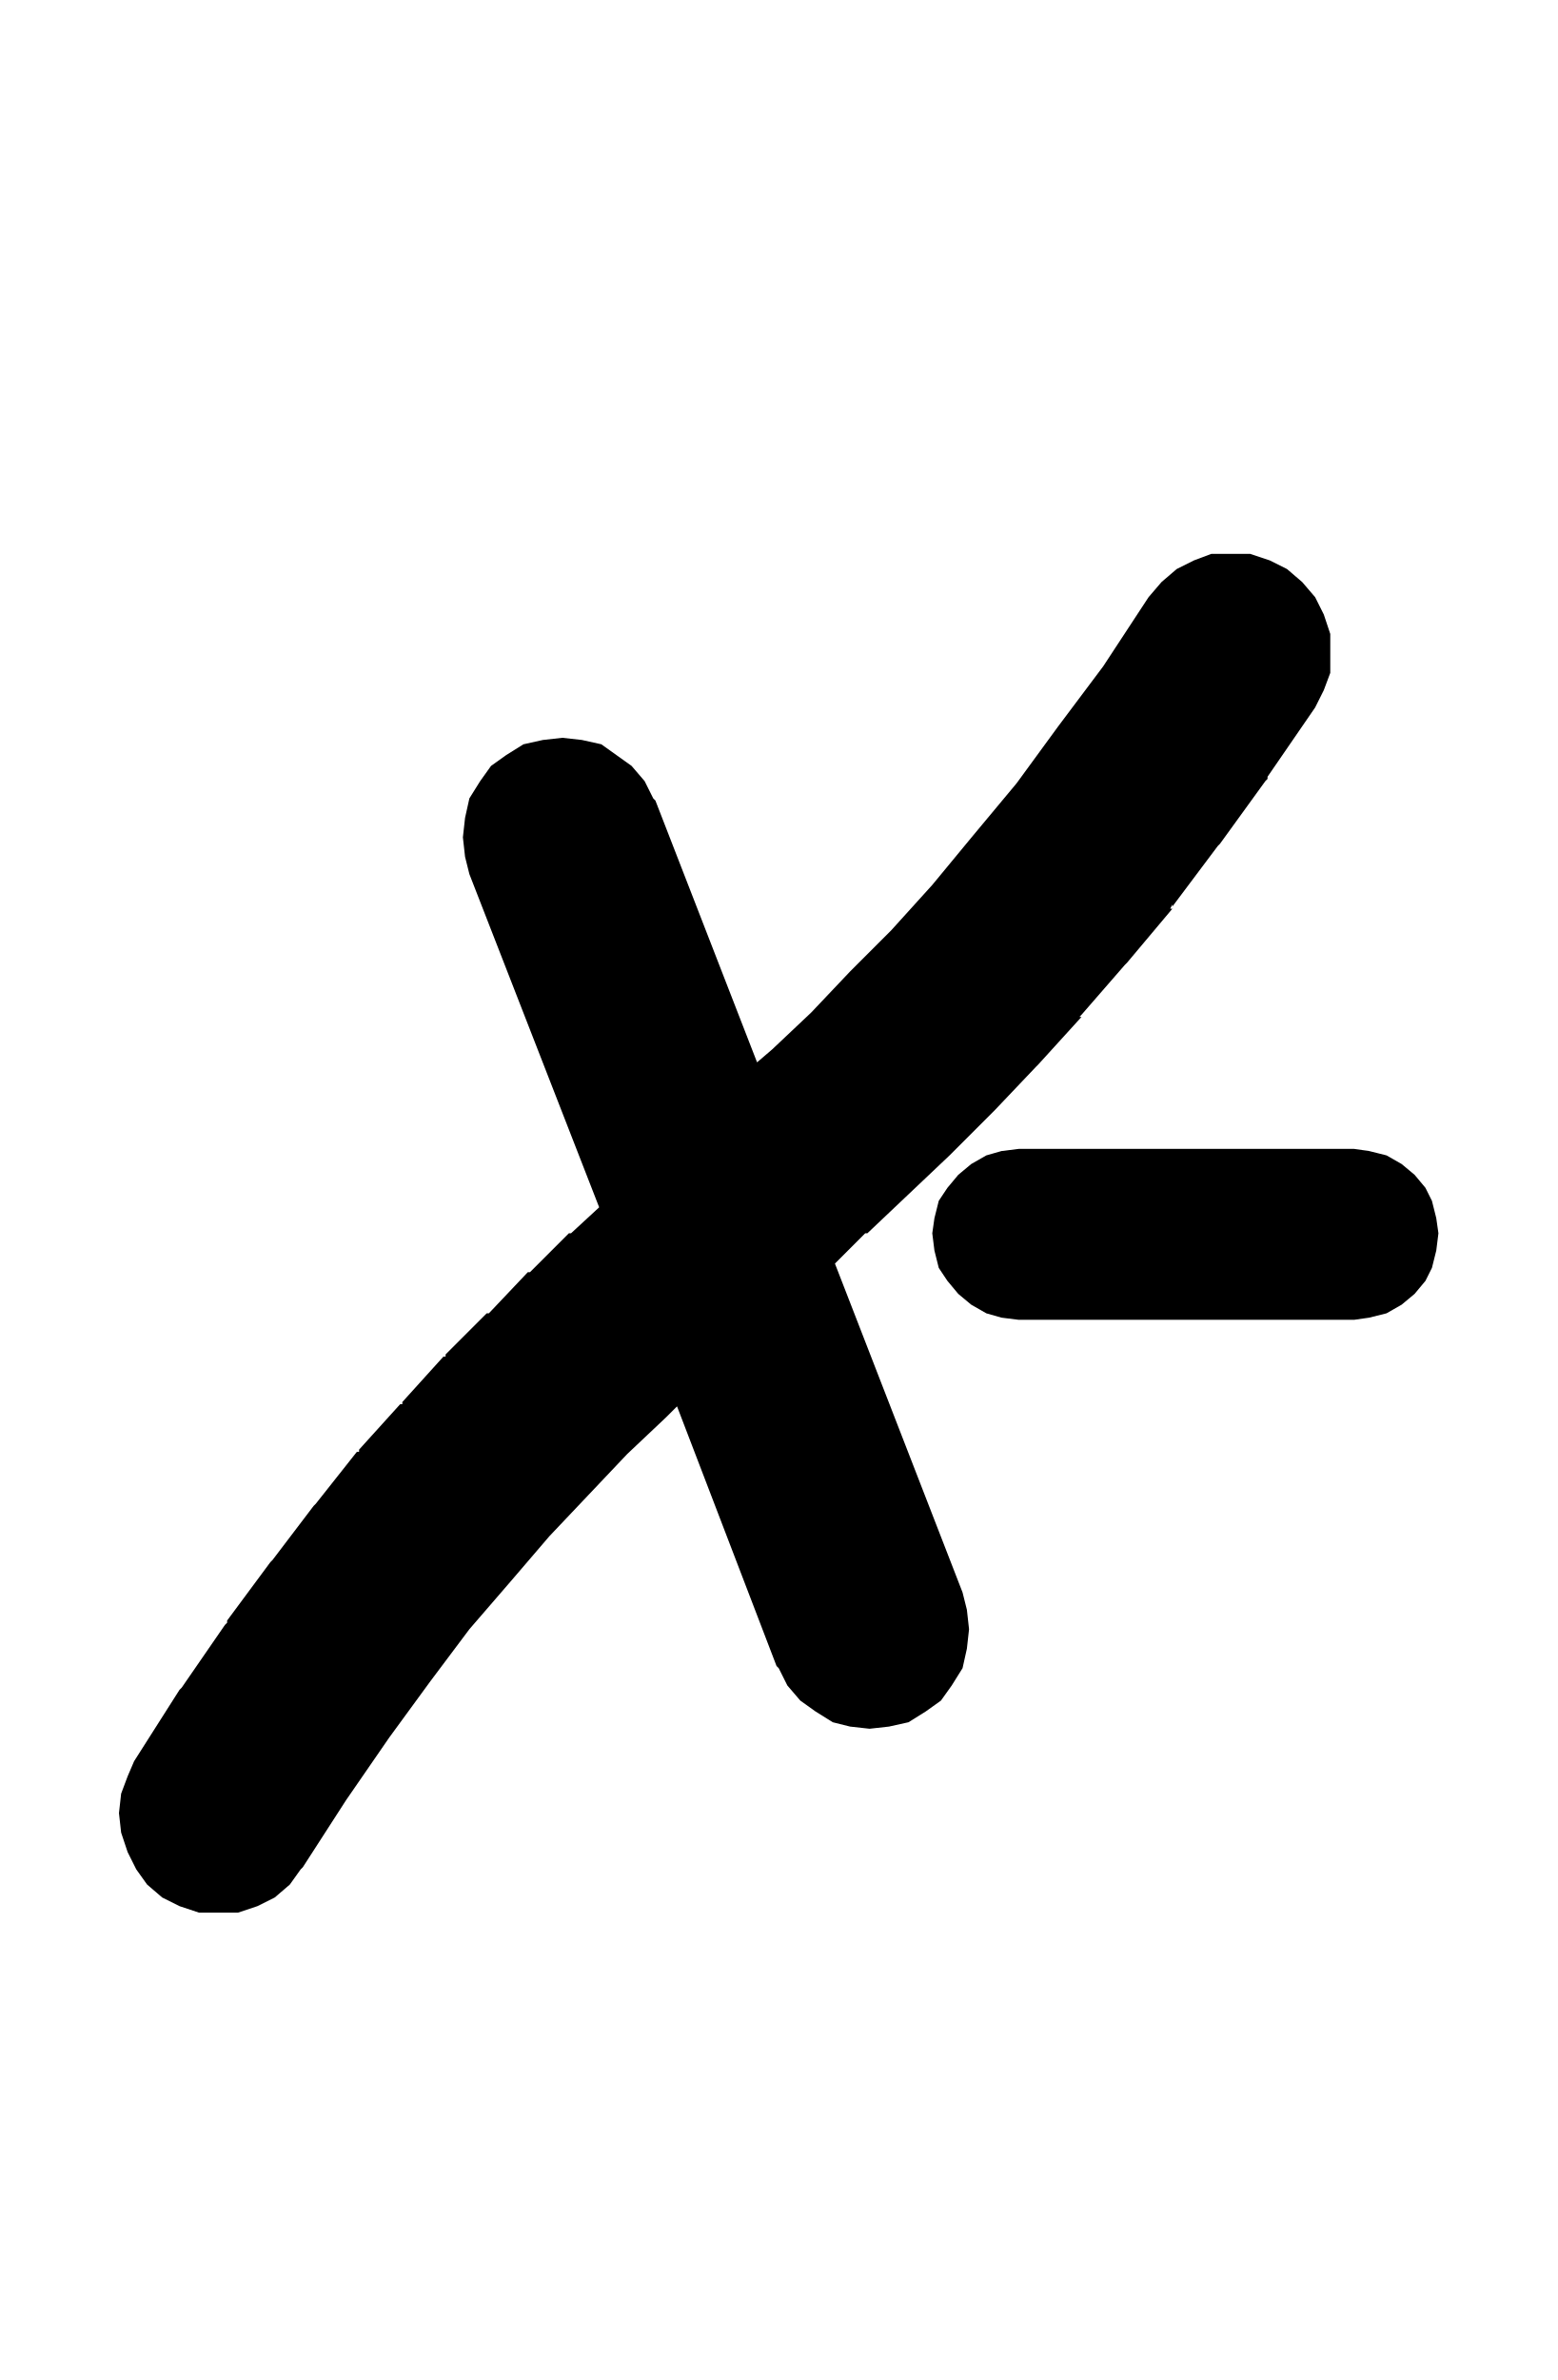
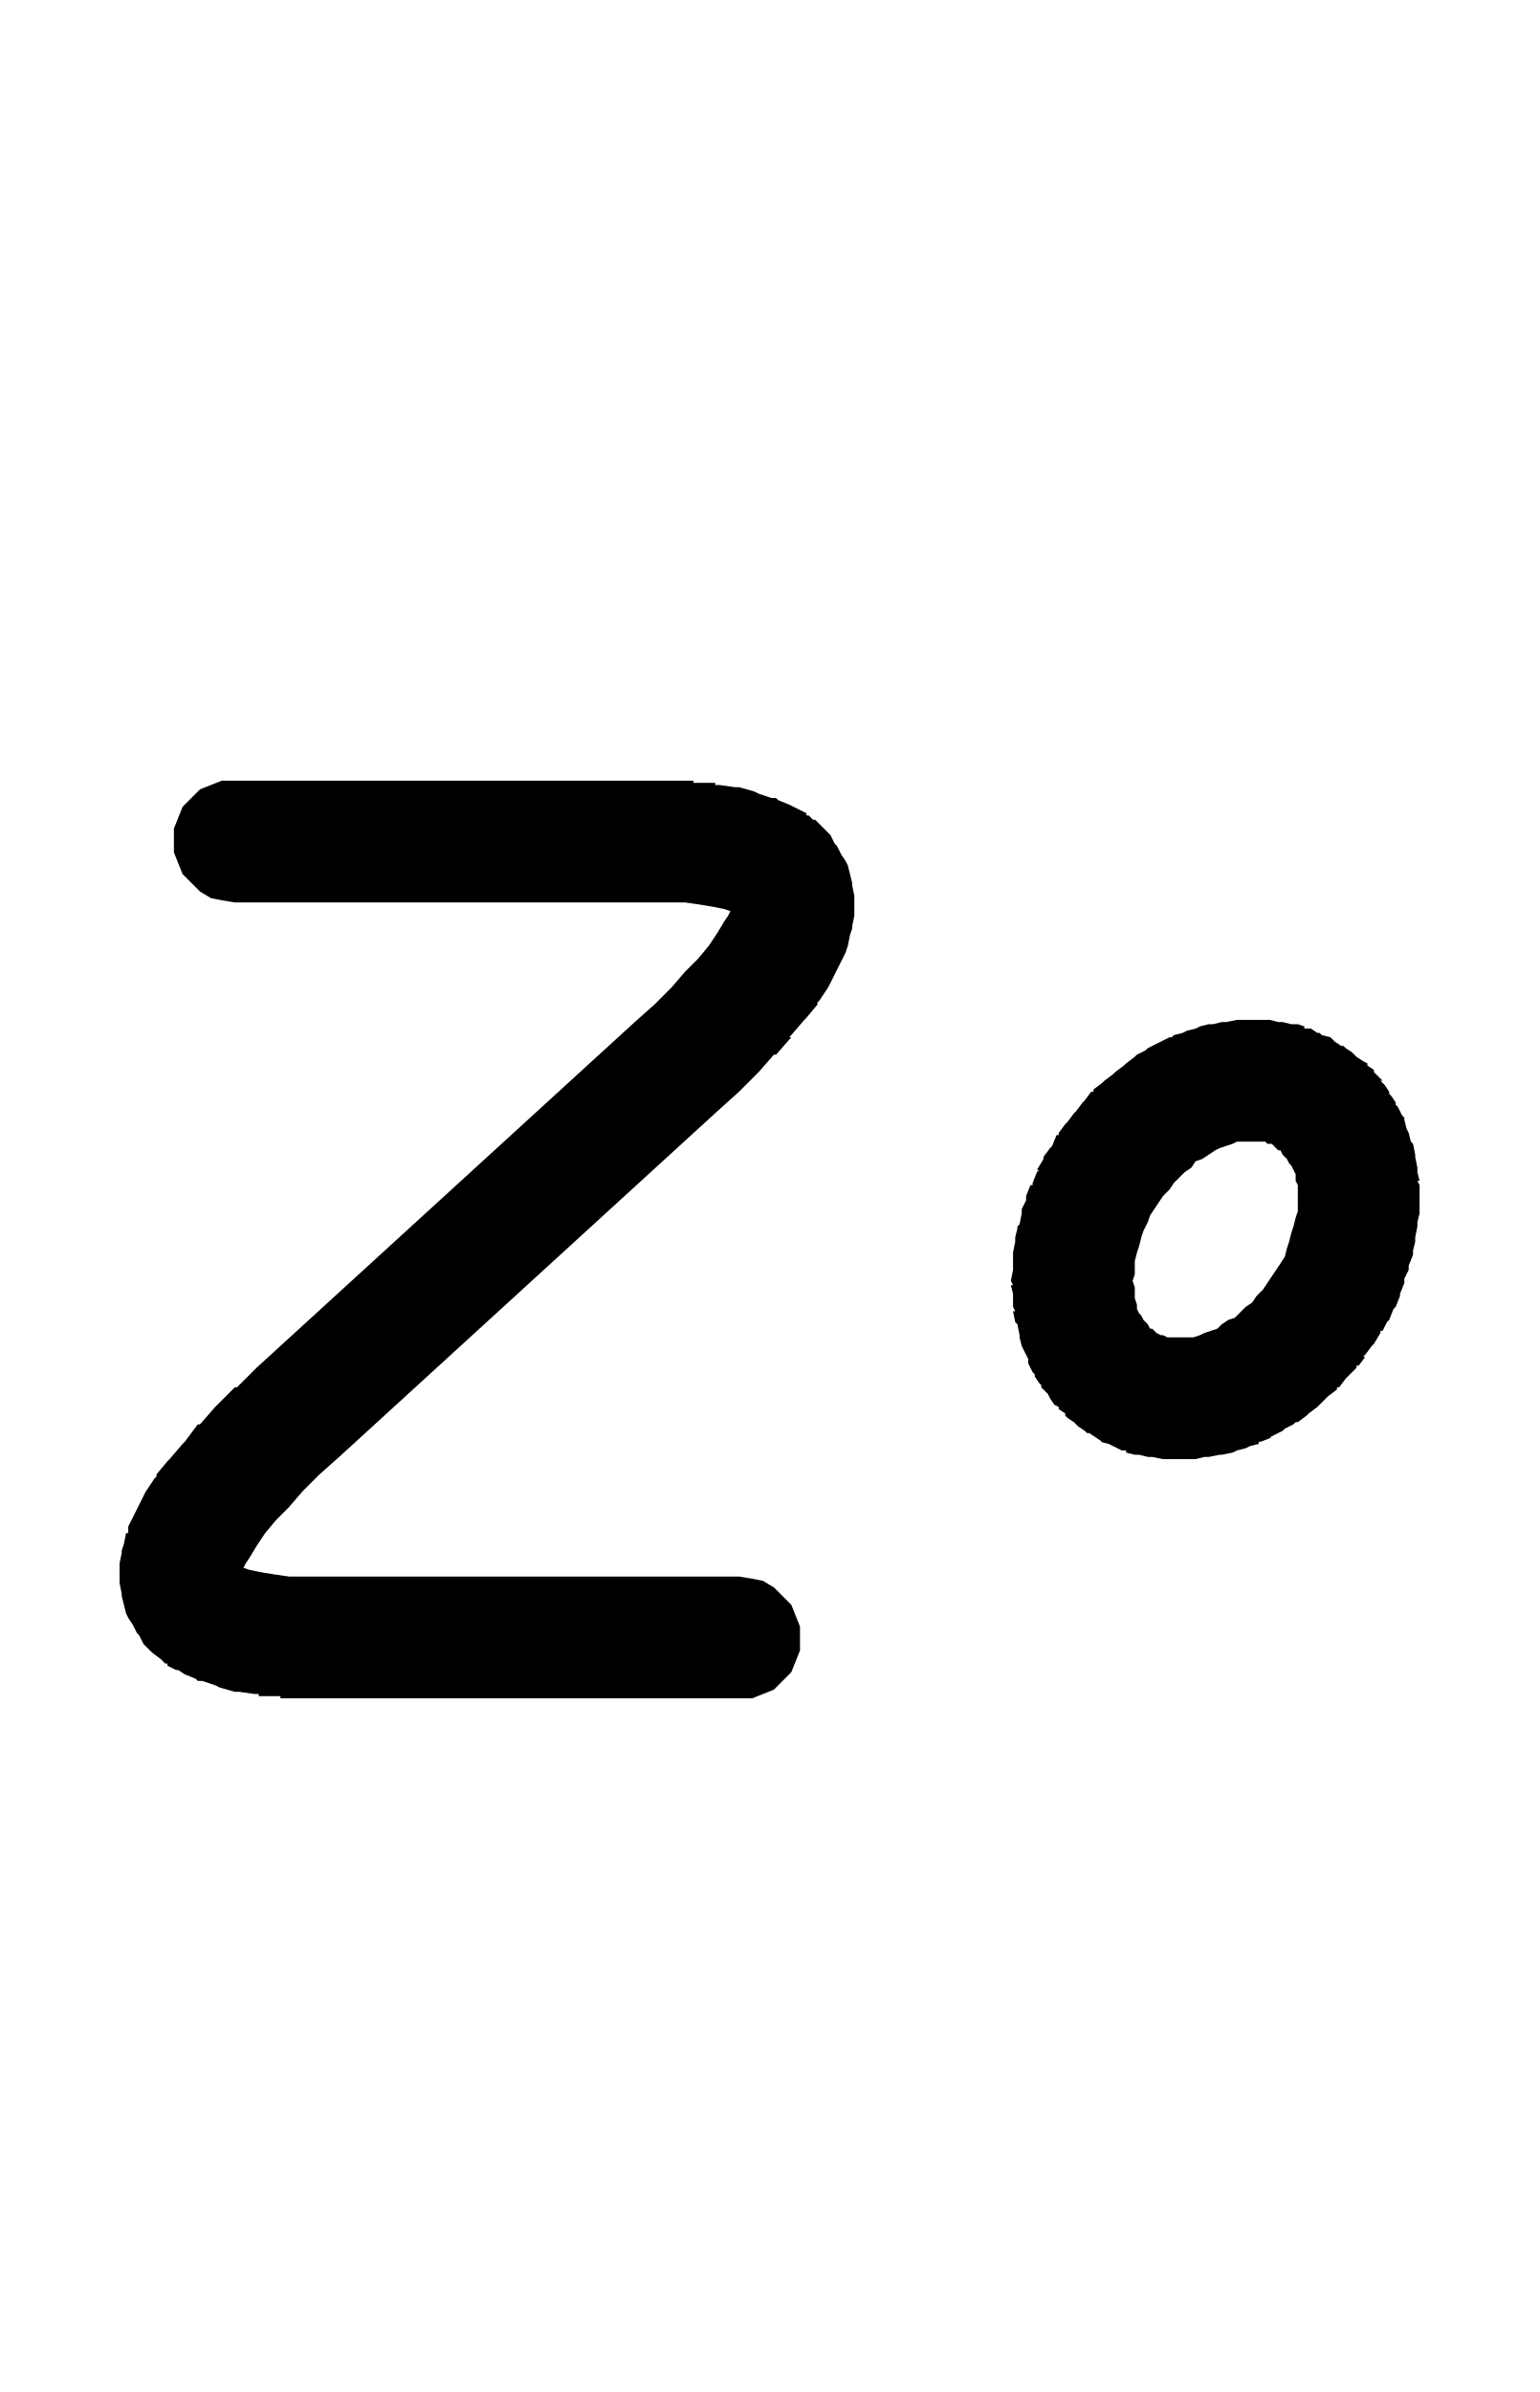
- <svg xmlns="http://www.w3.org/2000/svg" viewBox="0 -900 720 1100">
-   <path transform="scale(1,-1)" fill="currentColor" d="M62 86 83 119 84 120 104 149 105 150V151L125 178L126 179L145 204L146 205L165 229H166V230L185 251H186V252L205 273H206V274L225 293H226L244 312H245L263 330H264L277 342L217 496L215 504L214 513L215 522L217 531L222 539L227 546L234 551L242 556L251 558L260 559L269 558L278 556L285 551L292 546L298 539L302 531L303 530L350 409L357 415L375 432L393 451L412 470L431 491L450 514L470 538L489 564L510 592L531 624L537 631L544 637L552 641L560 644H569H578L587 641L595 637L602 631L608 624L612 616L615 607V598V589L612 581L608 573L586 541V540L585 539L564 510L563 509L542 481V482L541 480H542L521 455L520 454L500 431L499 430H500L480 408L479 407L460 387L459 386L440 367L439 366L420 348H419H420L401 330H400L386 316L445 164L447 156L448 147L447 138L445 129L440 121L435 114L428 109L420 104L411 102L402 101L393 102L385 104L377 109L370 114L364 121L360 129L359 130L313 250L308 245L290 228L272 209L254 190L236 169L217 147L199 123L180 97L160 68L140 37L139 36L134 29L127 23L119 19L110 16H101H92L83 19L75 23L68 29L63 36L59 44L56 53L55 62L56 71L59 79ZM665 330 664 322 662 314 659 308 654 302 648 297 641 293 633 291 626 290H471L463 291L456 293L449 297L443 302L438 308L434 314L432 322L431 330L432 337L434 345L438 351L443 357L449 362L456 366L463 368L471 369H626L633 368L641 366L648 362L654 357L659 351L662 345L664 337Z" />
+ <svg xmlns="http://www.w3.org/2000/svg" viewBox="0 -900 708 1100">
+   <path transform="scale(1,-1)" fill="currentColor" d="M108 541H298H299H309H310H319V540H321H329V539H331L338 538H339H340L347 536L349 535L355 533H357L358 532L363 530L367 528L371 526V525H372L374 523H375L378 520L379 519L382 516L384 512L385 511L387 507L389 504L390 502L391 498L392 494V493L393 488V484V483V479L392 474V473L391 470L390 465L389 462L386 456L385 454L382 448L381 446L377 440L376 439V438L371 432L370 431L364 424L363 423H364L357 415H356L349 407L348 406L340 398H339H340L330 389L156 230L147 222L139 214L133 207L127 201L122 195L118 189L115 184L113 181L112 179L115 178L120 177L126 176L133 175H141H150H340L346 174L351 173L356 170L360 166L364 162L366 157L368 152V147V141L366 136L364 131L360 127L356 123L351 121L346 119H340H150H149H139H138H129V120H128H119V121H117L110 122H109H108L101 124L99 125L93 127H91L90 128L85 130L82 132H81L77 134V135H76L74 137L70 140L69 141L66 144L64 148L63 149L61 153L59 156L58 158L57 162L56 166V167L55 172V176V177V181L56 186V187L57 190L58 195H59V198L62 204L63 206L66 212L67 214L71 220L72 221V222L77 228L78 229L84 236L85 237L91 245H92L99 253L100 254L108 262H109L118 271L292 430L301 438L309 446L315 453L321 459L326 465L330 471L333 476L335 479L336 481L333 482L328 483L322 484L315 485H307H298H108L102 486L97 487L92 490L88 494L84 498L82 503L80 508V513V519L82 524L84 529L88 533L92 537L97 539L102 541ZM653 349V344V342L652 338V336L651 331V330V329L650 325V324V323L648 318V317V316L646 312V310L644 305V304L642 299L641 298L639 293L638 292L636 288H635V287L632 282L631 281L628 277L627 276H628L625 272H624V271L620 267L619 266L616 262H615V261L611 258L610 257L607 254L606 253L602 250L601 249L597 246H596L595 245L591 243L590 242L586 240L584 239H585L580 237H579V236L575 235L573 234L569 233L567 232L562 231H561L556 230H554L550 229H548H543H542H541H537H535L530 230H528L524 231H522L518 232V233H516L512 235L510 236L506 237H507L504 239L501 241H500L499 242L496 244L494 246L491 248L490 249V250L487 252V253L485 254L483 257L482 259L479 262V263L478 264L476 267V268L475 269L473 273V274V275L471 279L470 281L469 285V286L468 291L467 292L466 297H467L466 299V303V305L465 309H466L465 311H466H465L466 316V318V322V324L467 329V330V331L468 335V336L469 337L470 342V343V344L472 348V350L474 355H475V356L477 361L478 362H477L480 367V368L483 372L484 373L486 378H487V379L490 383L491 384L494 388L495 389L498 393L499 394L502 398H503V399L507 402L508 403L512 406L513 407L517 410L518 411L522 414L523 415L527 417L528 418L532 420L534 421L538 423H539L540 424L544 425L546 426L550 427L552 428L556 429H558L562 430H564L569 431H571H575H576H577H582H584L588 430H590L594 429H596H597L600 428V427H603L606 425H607L608 424L612 423L614 421L617 419H618L619 418L622 416L624 414L627 412L629 411V410L632 408V407L633 406L636 403H635L637 401L639 398V397L640 396L642 393V392L643 391L645 387L646 386V385L647 381L648 379L649 375L650 374L651 369V368L652 363V361L653 357H652L653 355V351ZM560 289 562 291 565 293 568 294 571 297 573 299 576 301 578 304 581 307 583 310 585 313 587 316 589 319 591 322 592 326 593 329 594 333 595 336 596 340 597 343V346V349V352V355L596 357V360L595 362L594 364L593 365L592 367L591 368L590 369L589 371H588L587 372L586 373L585 374H583L582 375H580H578H576H574H572H569L567 374L564 373L561 372L559 371L556 369L553 367L550 366L548 363L545 361L543 359L540 356L538 353L535 350L533 347L531 344L529 341L528 338L526 334L525 331L524 327L523 324L522 320V317V314L521 311L522 308V305V303L523 300V298L524 296L525 295L526 293L527 292L528 291L529 289H530L531 288L532 287L534 286H535L537 285H538H540H542H545H547H549L552 286L554 287L557 288Z" />
</svg>
